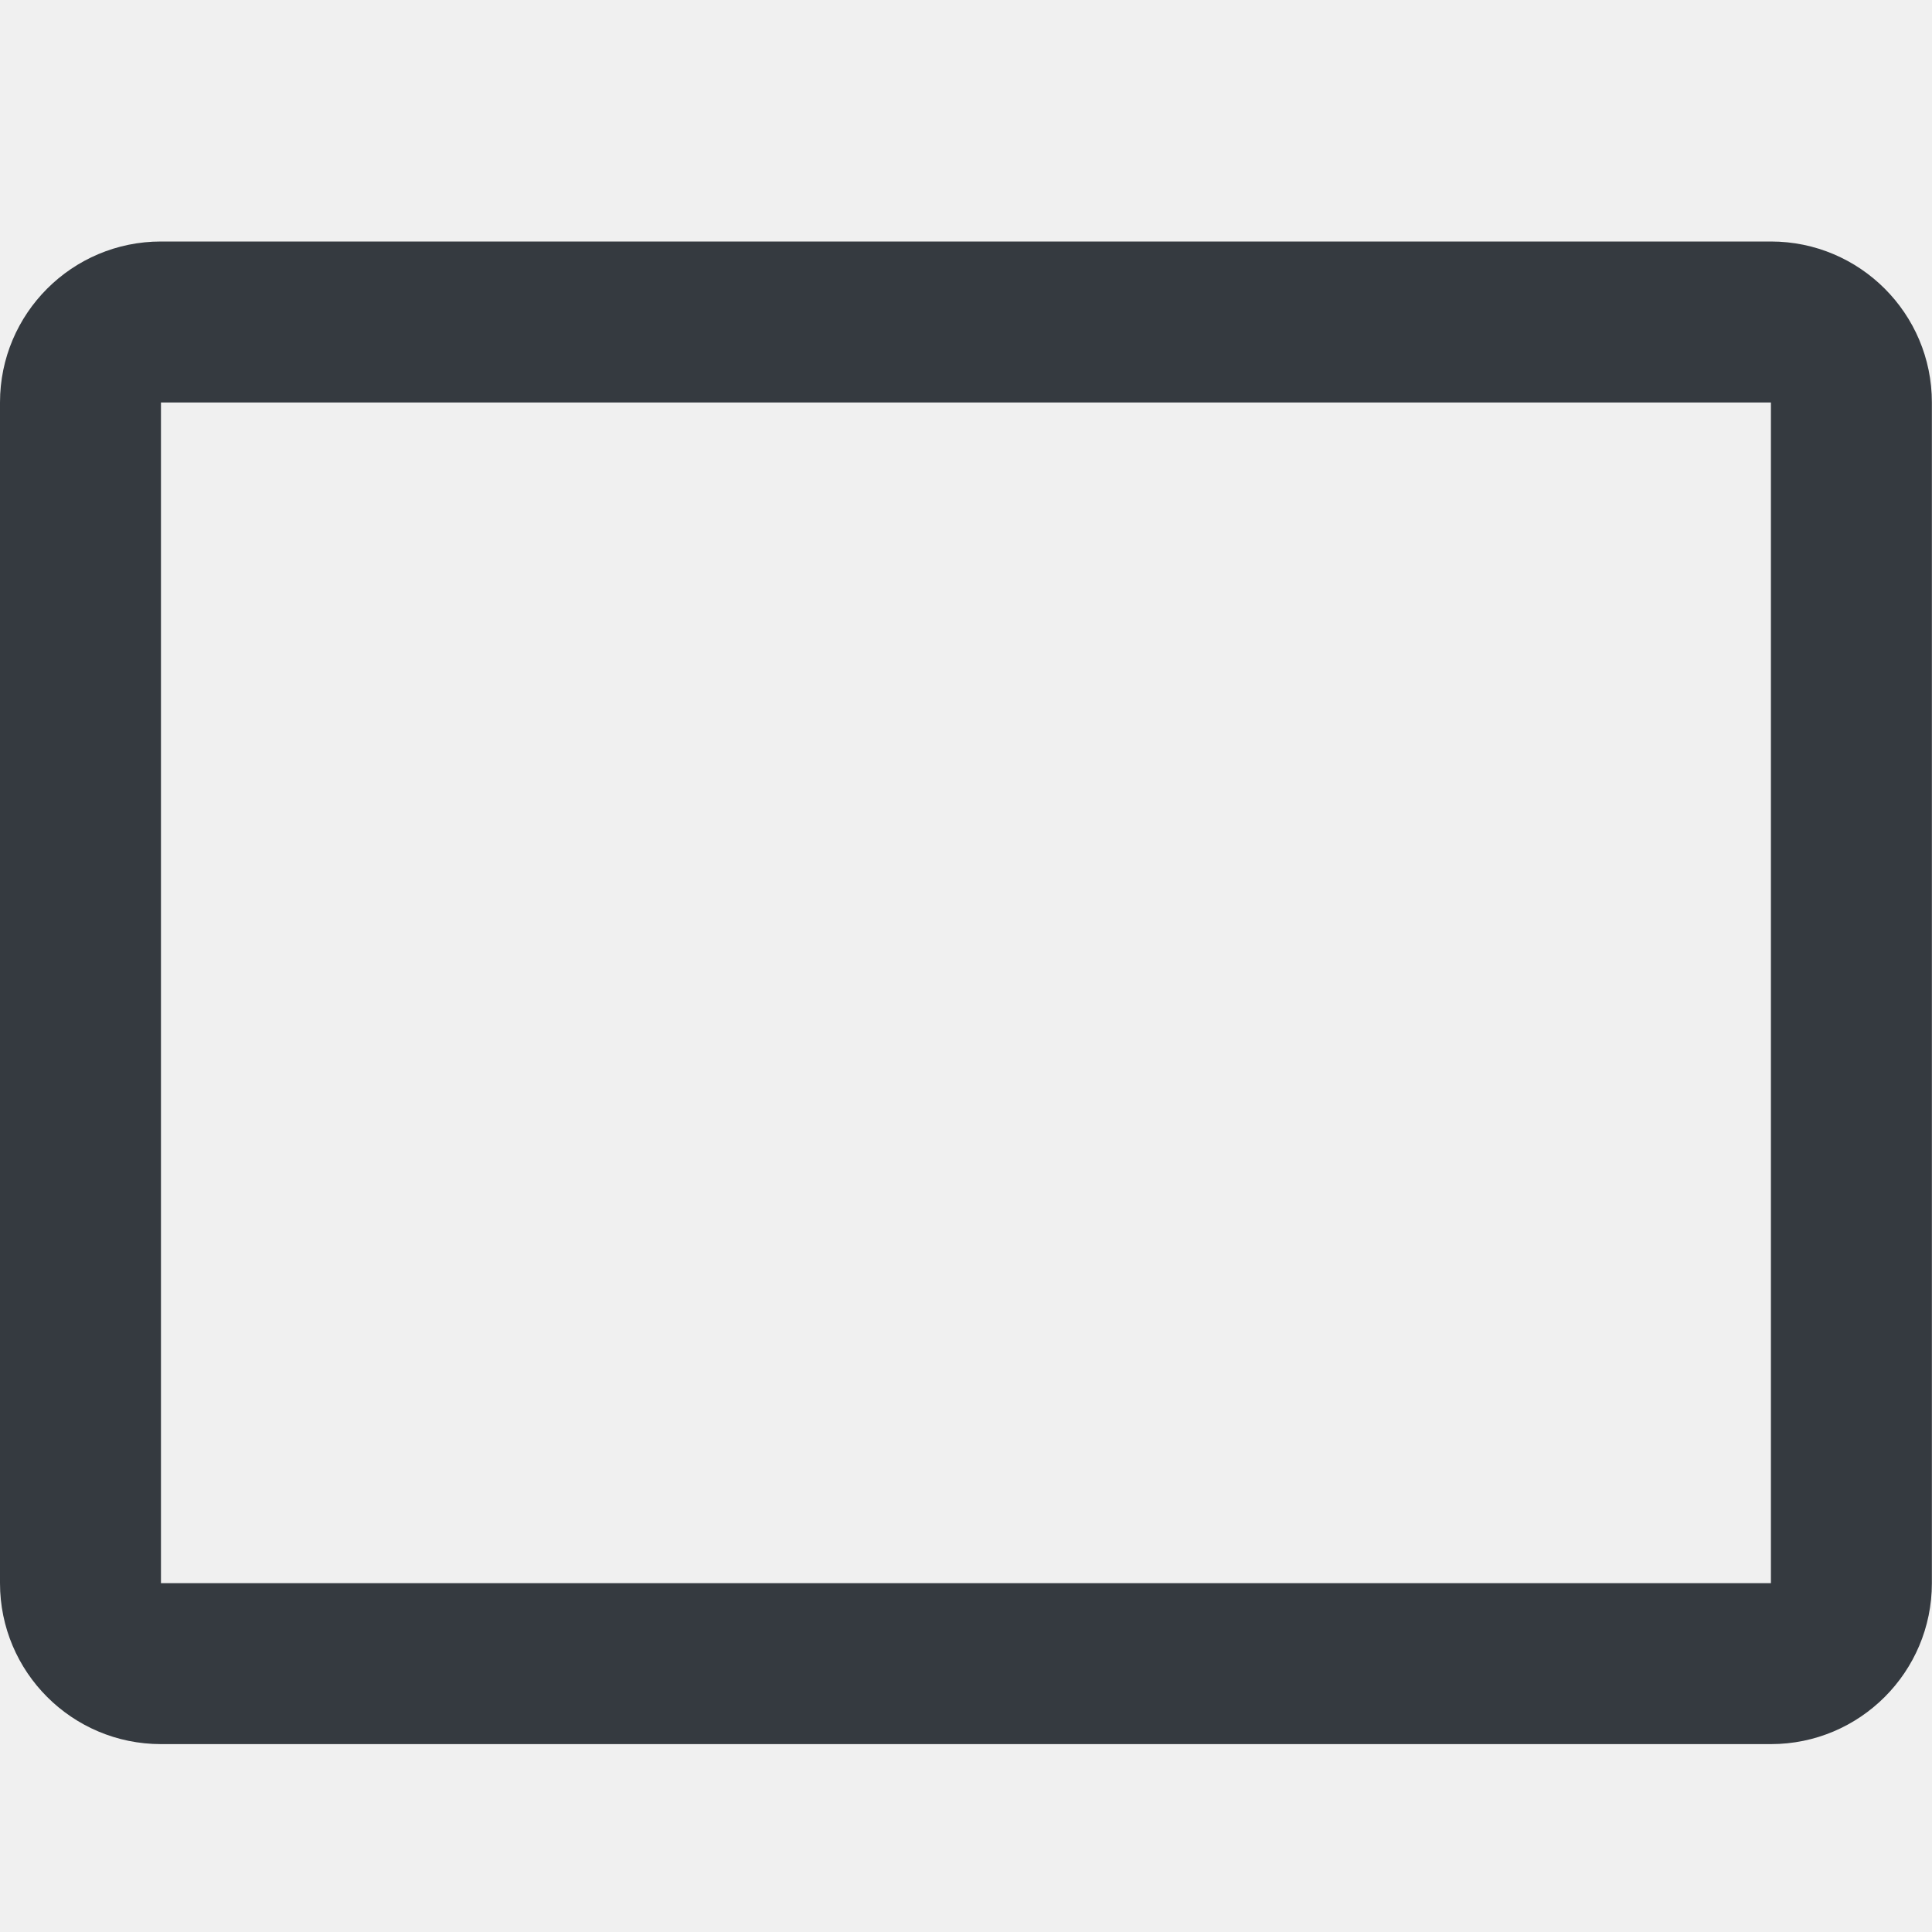
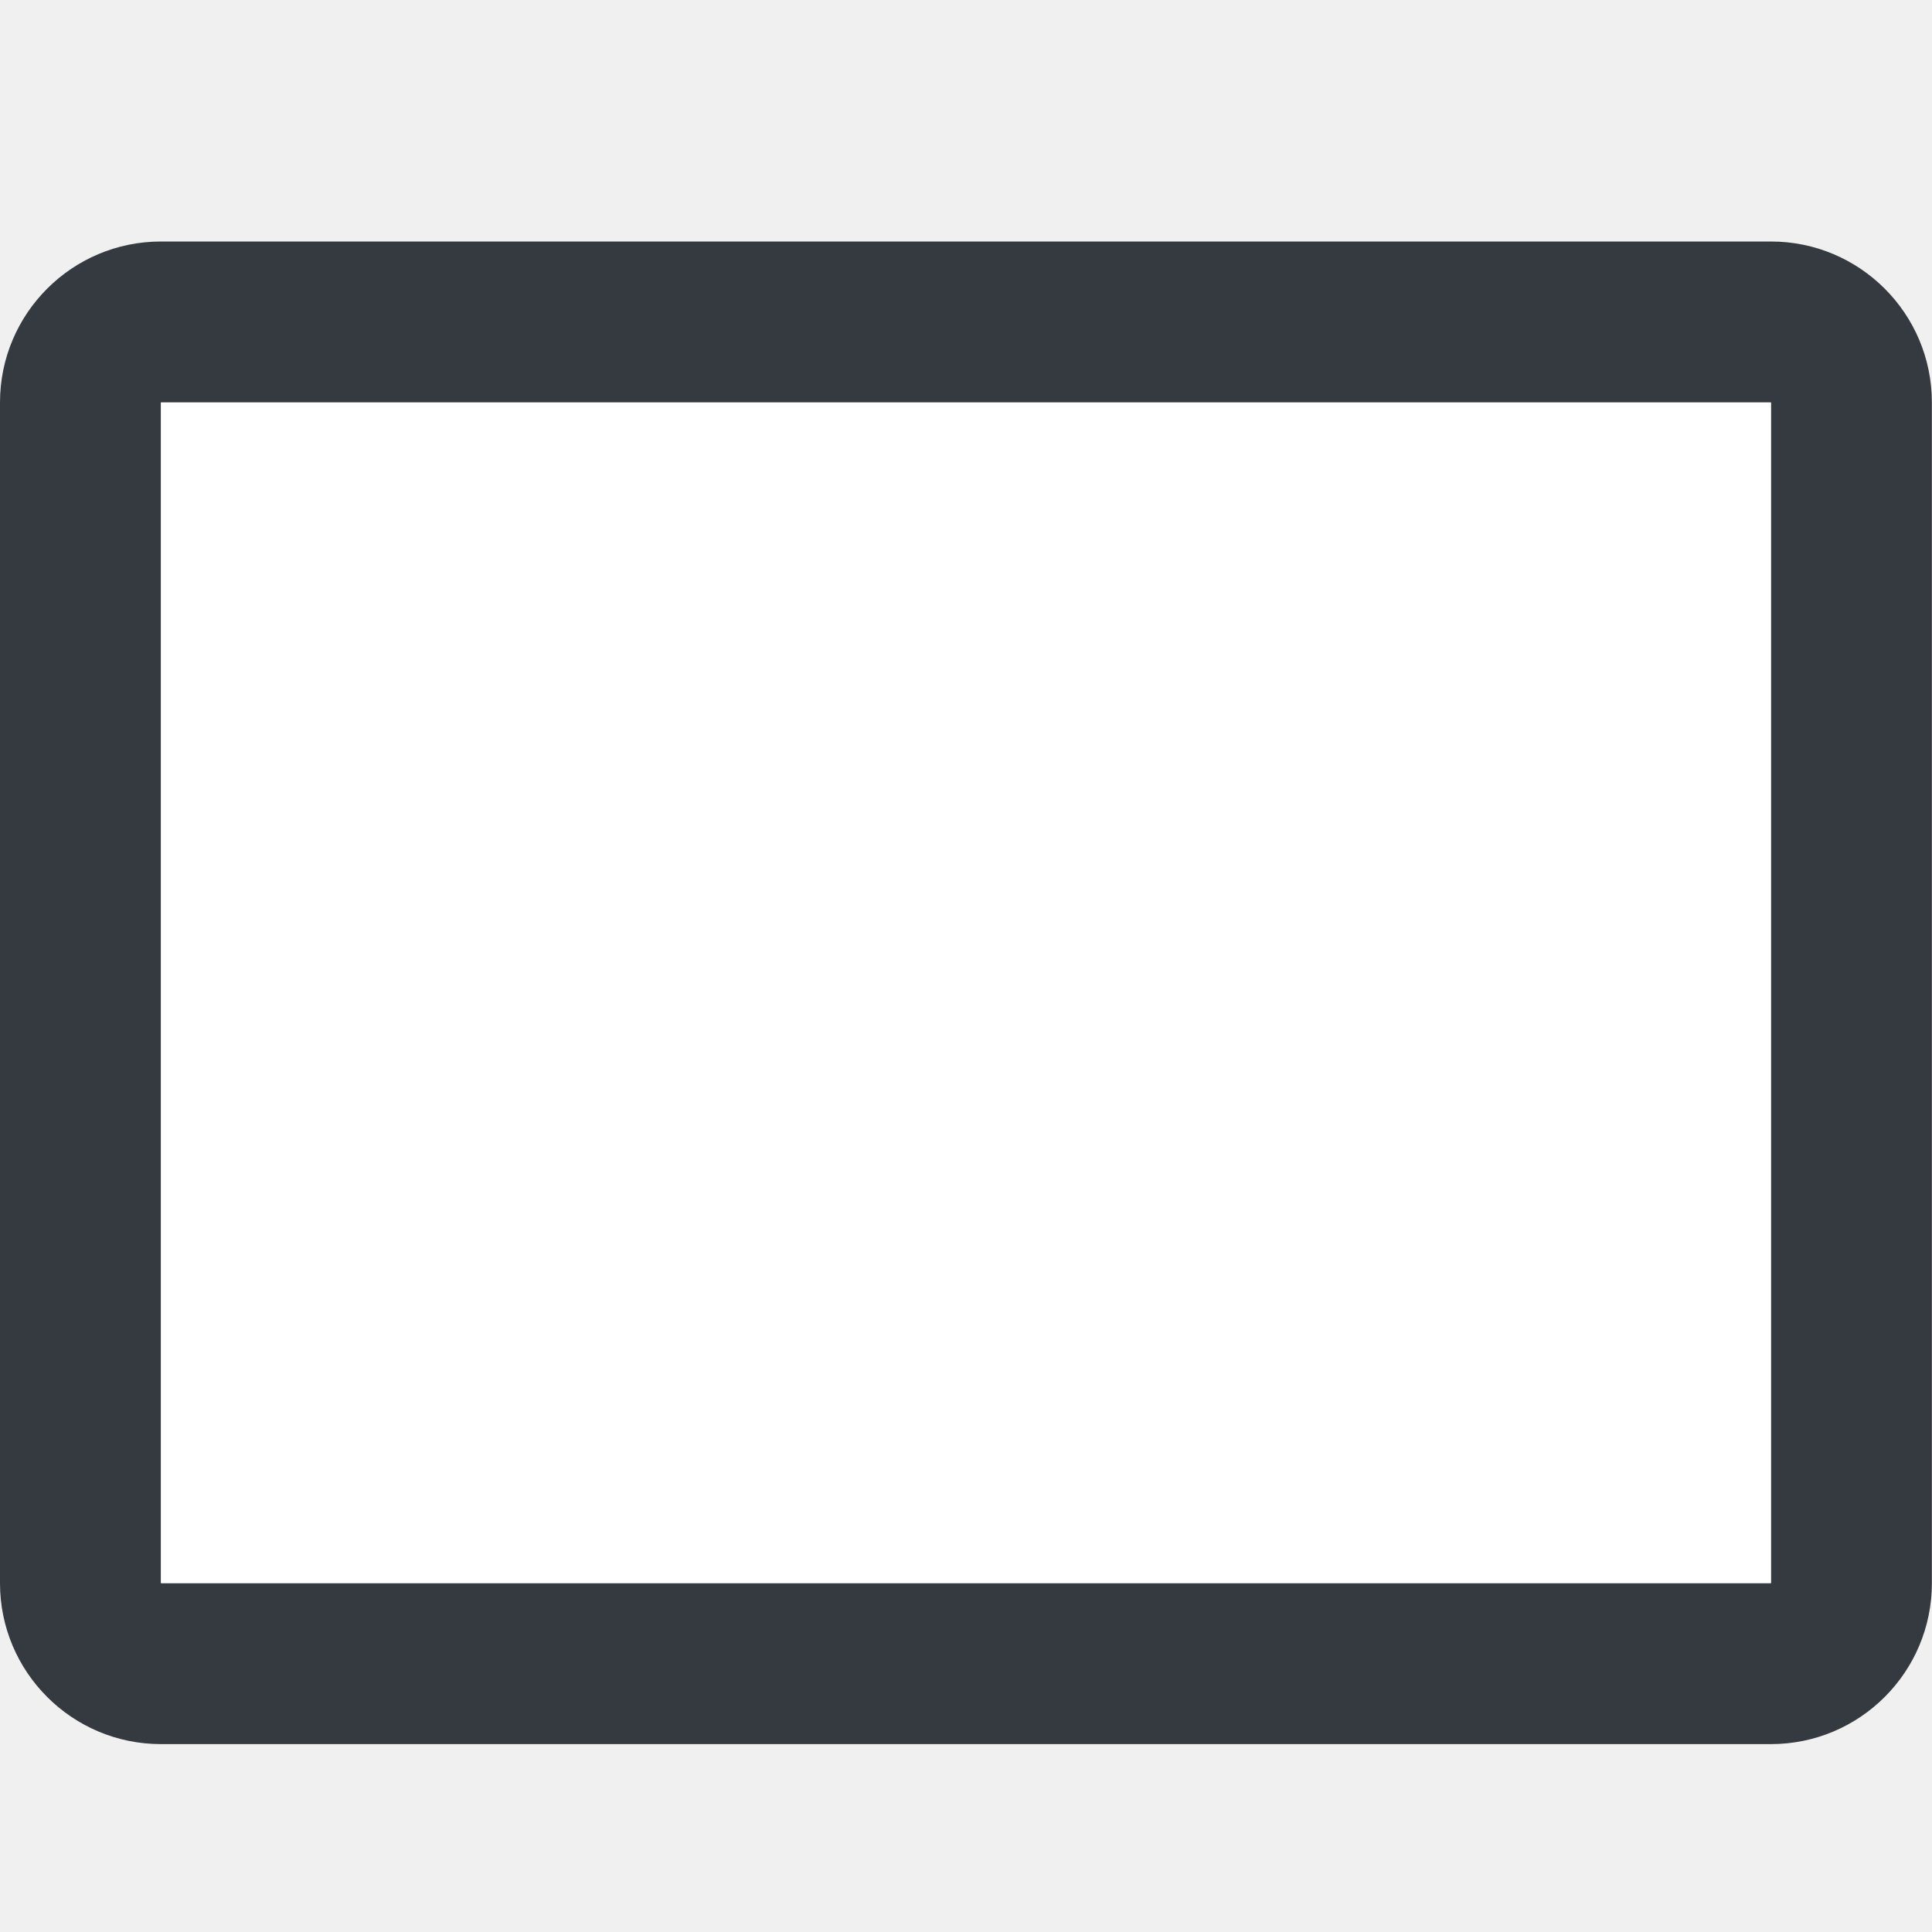
<svg xmlns="http://www.w3.org/2000/svg" viewBox="0 0 16 16" version="1.1" id="svg832" width="16" height="16">
  <defs id="defs836" />
  <path d="M 14.666,2 H 1.333 C 0.597,2 0,2.597 0,3.333 V 13.111 C 0,13.847 0.597,14.444 1.333,14.444 H 14.666 c 0.736,0 1.333,-0.597 1.333,-1.333 V 3.333 C 15.999,2.597 15.402,2 14.666,2 Z m 0,11.111 H 1.333 V 3.333 H 14.666 Z" id="path830" style="fill:#353a40;fill-opacity:1;stroke-width:0.028" />
+   <rect style="fill:#ffffff;stroke-width:1.45;stroke-linecap:round;paint-order:markers fill stroke" id="rect5246" width="13.333" height="9.777" x="1.333" y="3.333" />
</svg>
